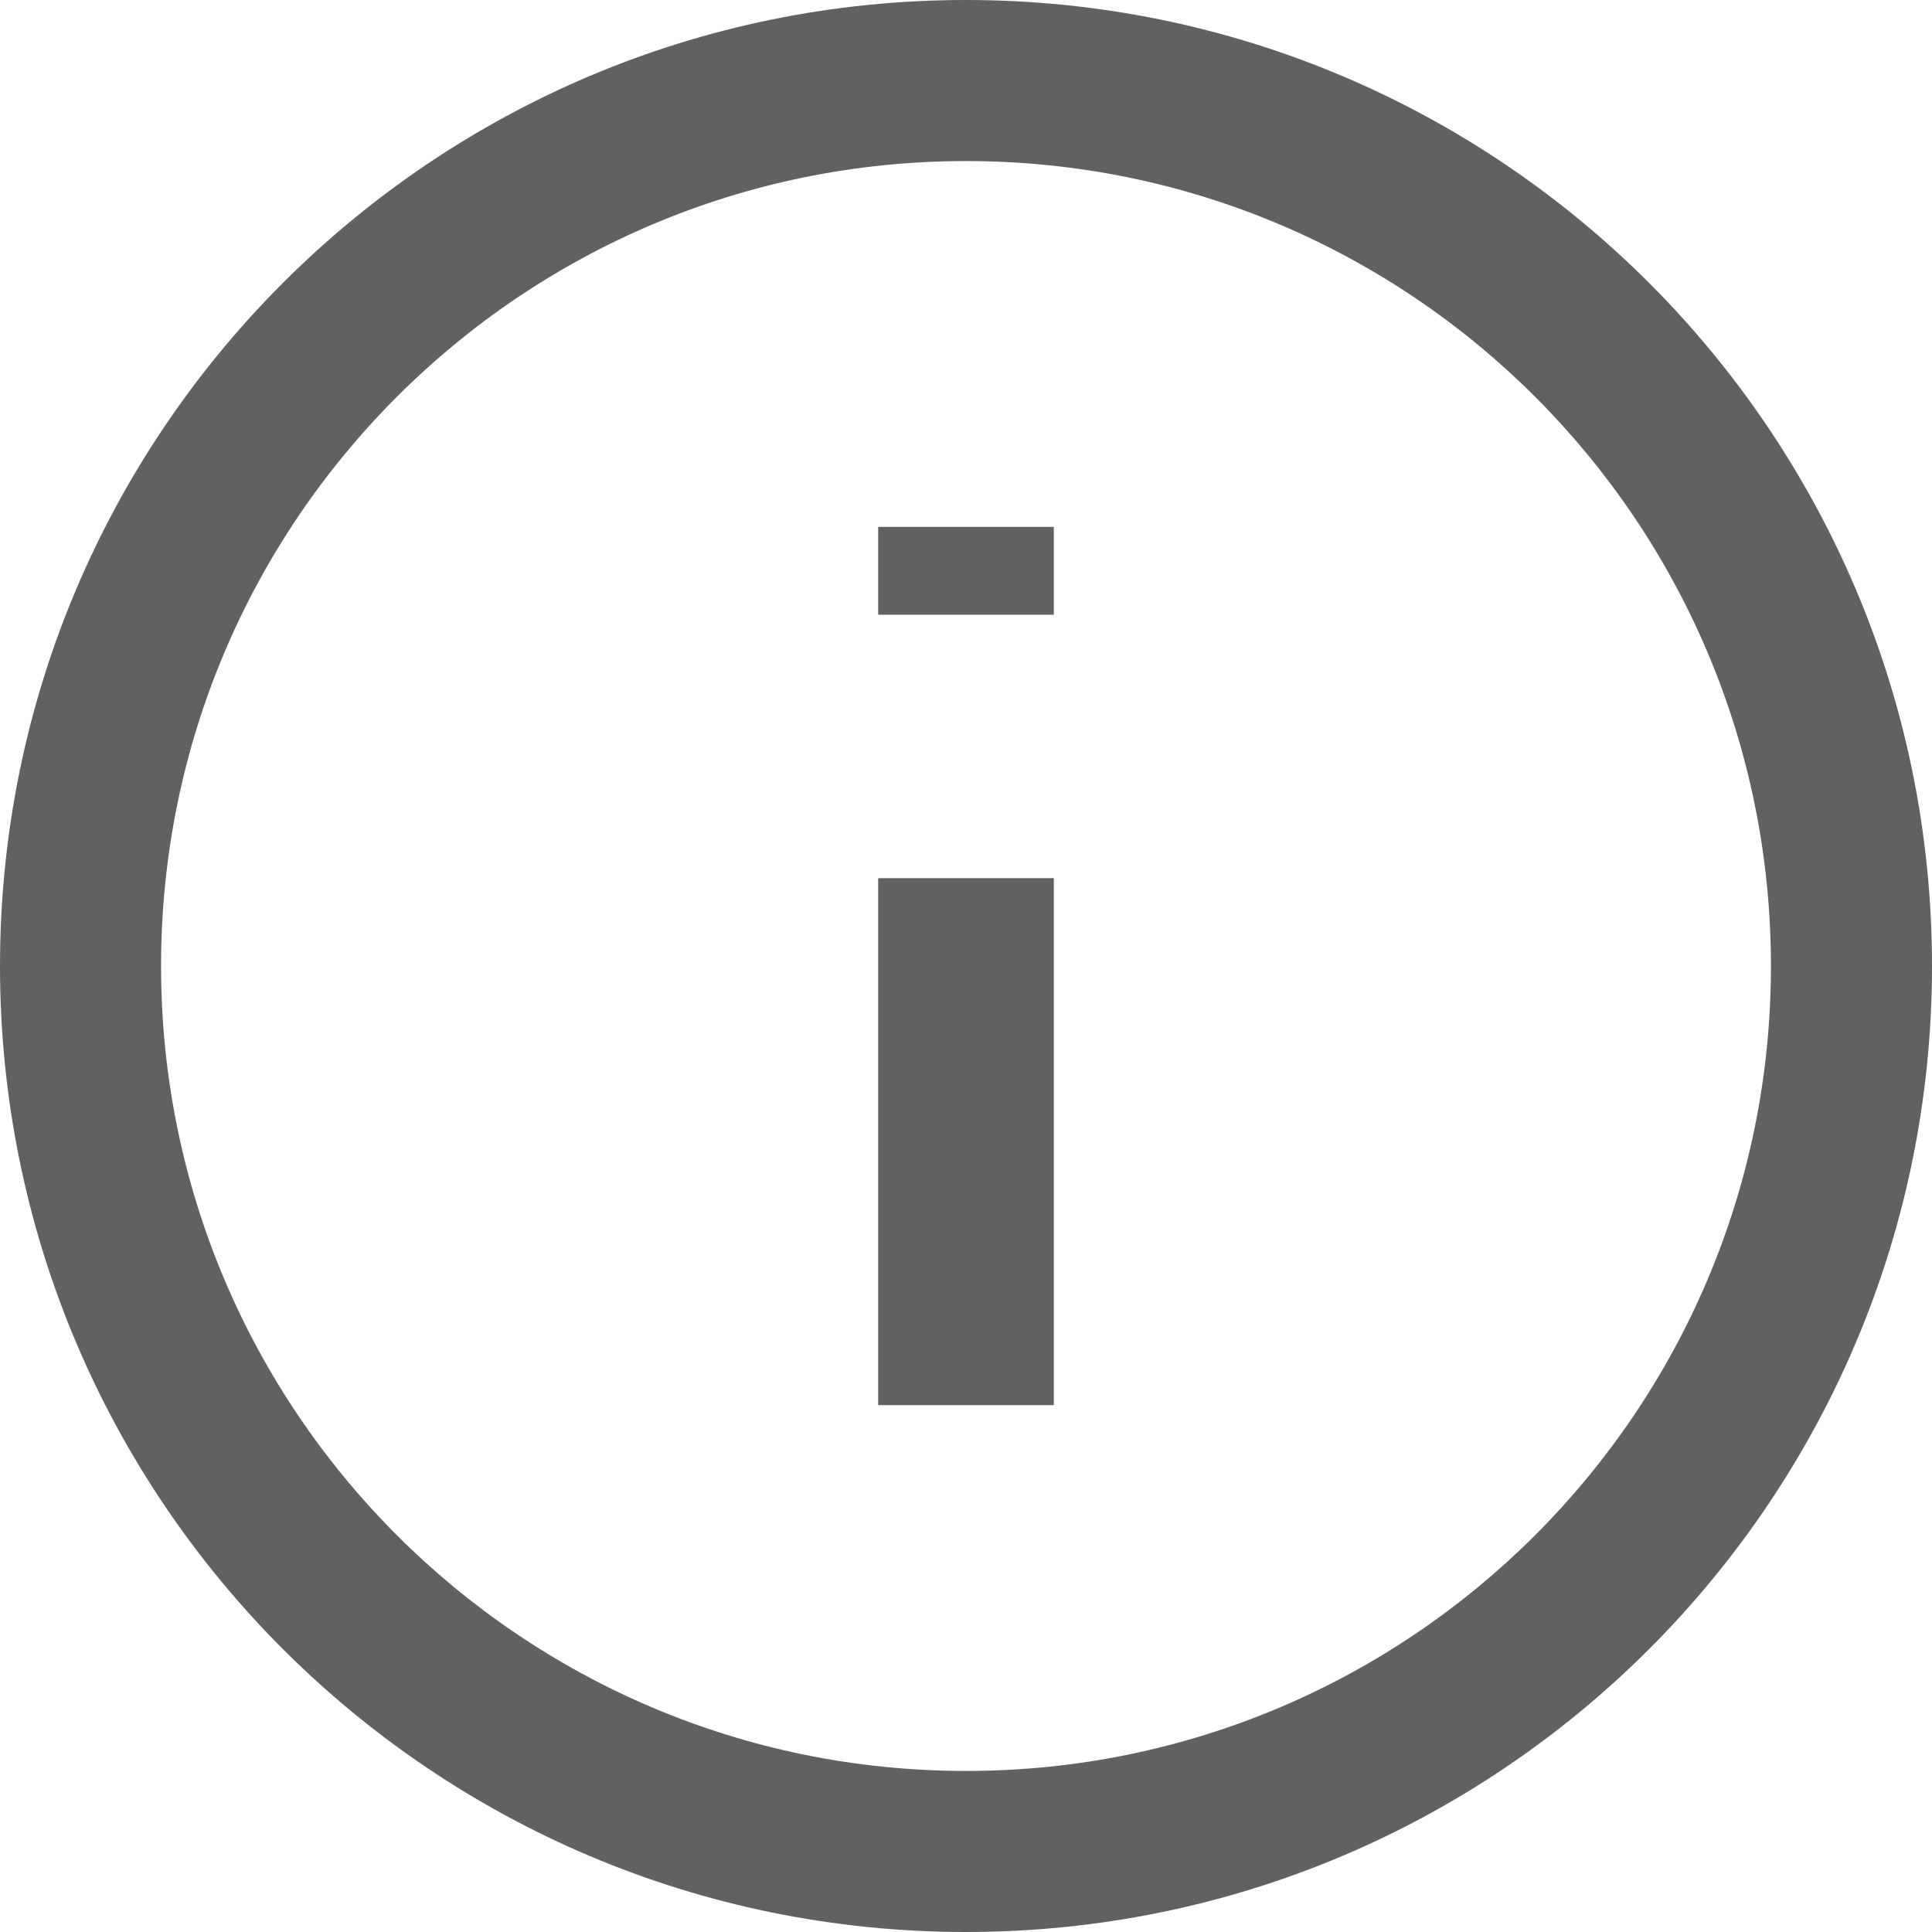
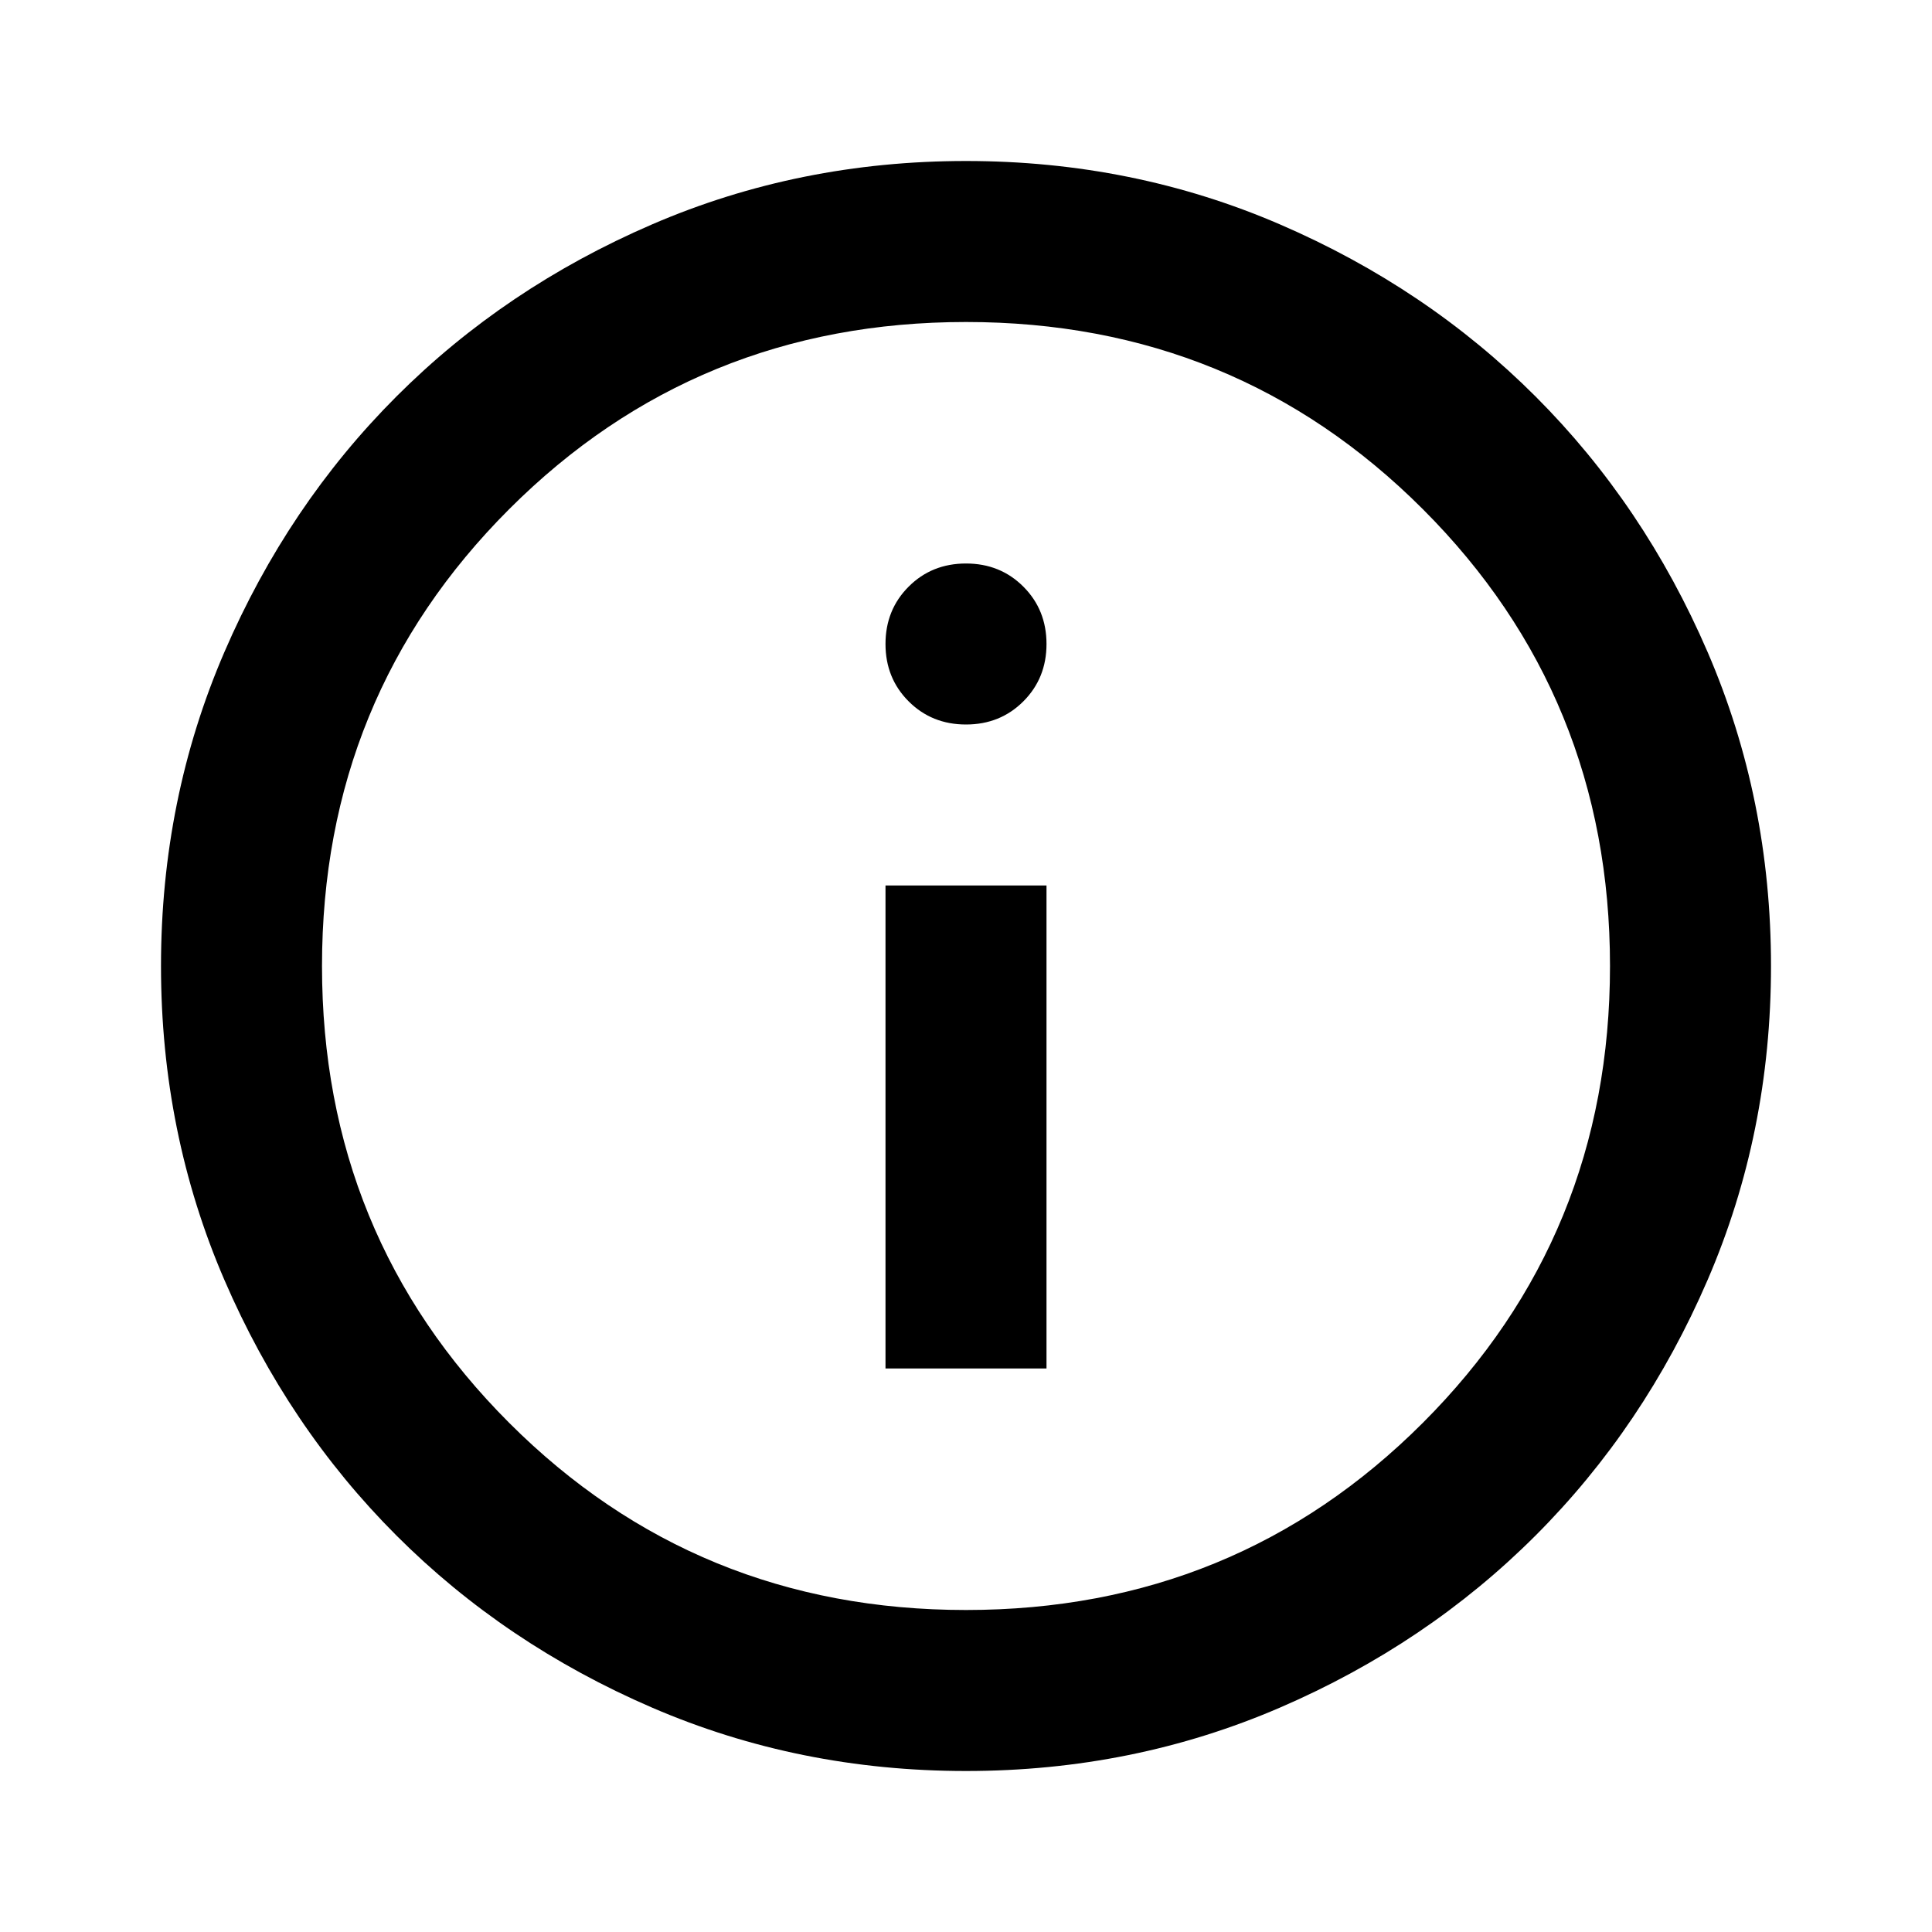
- <svg xmlns="http://www.w3.org/2000/svg" width="11" height="11" viewBox="0 0 11 11" fill="none">
-   <path fill-rule="evenodd" clip-rule="evenodd" d="M5.5 10.083C8.031 10.083 10.083 8.031 10.083 5.5C10.083 2.969 8.031 0.917 5.5 0.917C2.969 0.917 0.917 2.969 0.917 5.5C0.917 8.031 2.969 10.083 5.5 10.083ZM5.5 11C8.538 11 11 8.538 11 5.5C11 2.462 8.538 0 5.5 0C2.462 0 0 2.462 0 5.5C0 8.538 2.462 11 5.5 11ZM5 8V5H6V8H5ZM5 3V3.5H6V3H5Z" fill="#616161" />
+ <svg xmlns="http://www.w3.org/2000/svg" height="16" viewBox="0 -960 960 960" width="16">
+   <path d="M440-280h80v-240h-80v240Zm40-320q17 0 28.5-11.5T520-640q0-17-11.5-28.5T480-680q-17 0-28.5 11.5T440-640q0 17 11.5 28.5T480-600Zm0 520q-83 0-156-31.5T197-197q-54-54-85.5-127T80-480q0-83 31.5-156T197-763q54-54 127-85.5T480-880q83 0 156 31.5T763-763q54 54 85.5 127T880-480q0 83-31.5 156T763-197q-54 54-127 85.5T480-80Zm0-80q134 0 227-93t93-227q0-134-93-227t-227-93q-134 0-227 93t-93 227q0 134 93 227t227 93Zm0-320Z" />
</svg>
